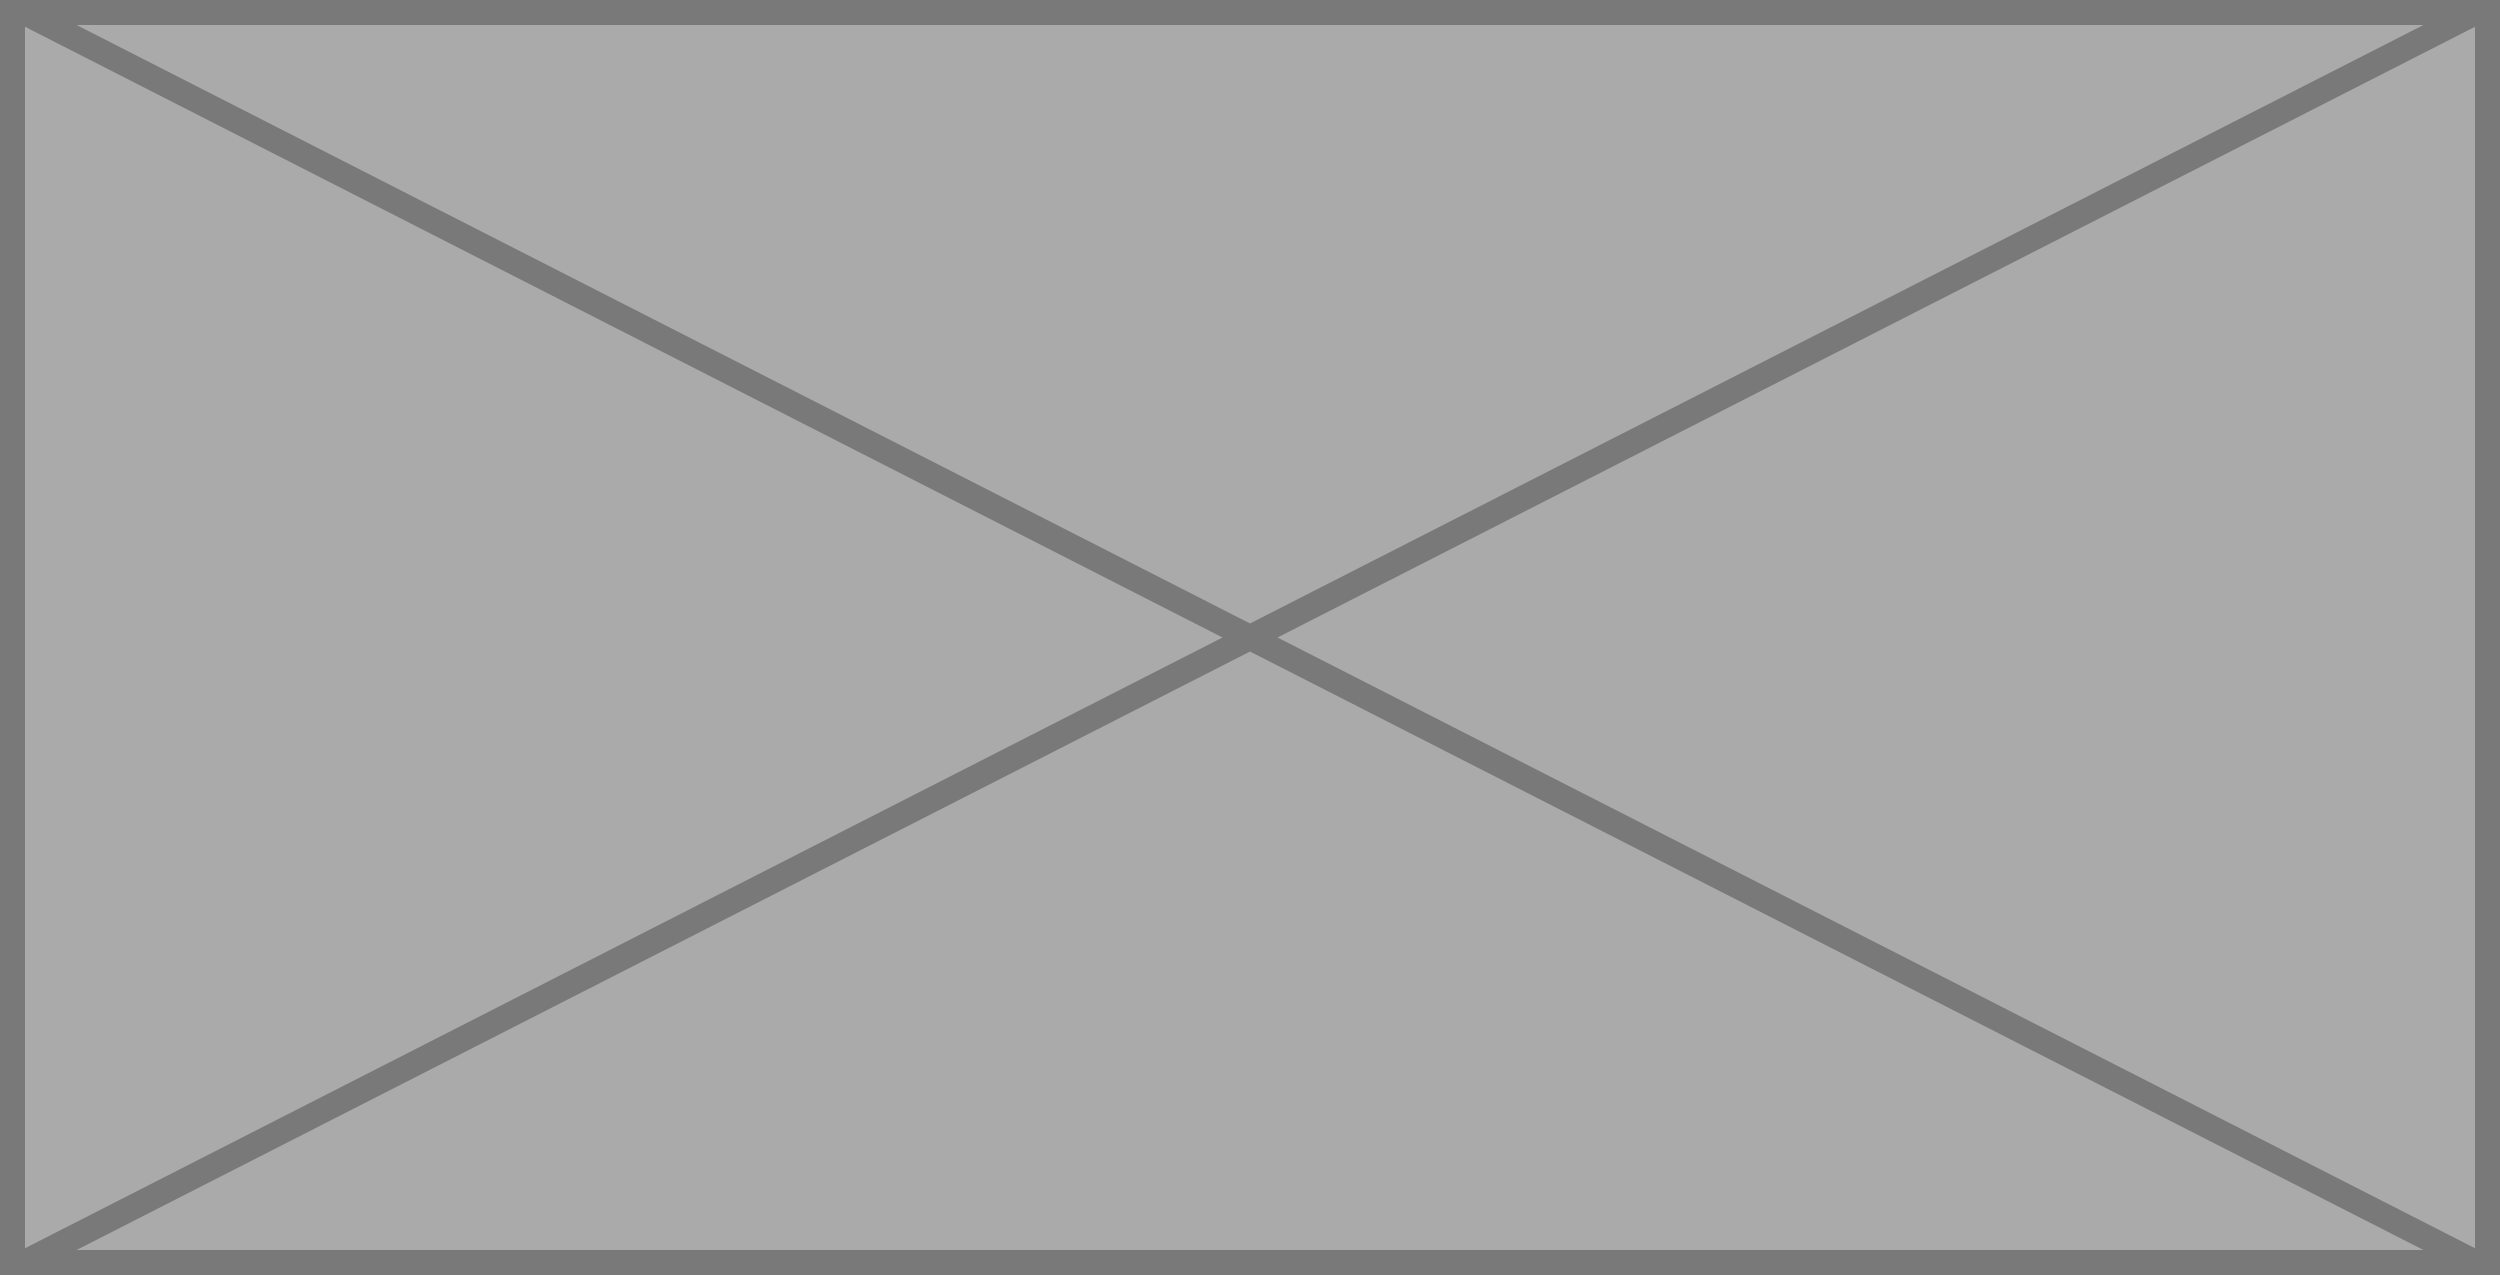
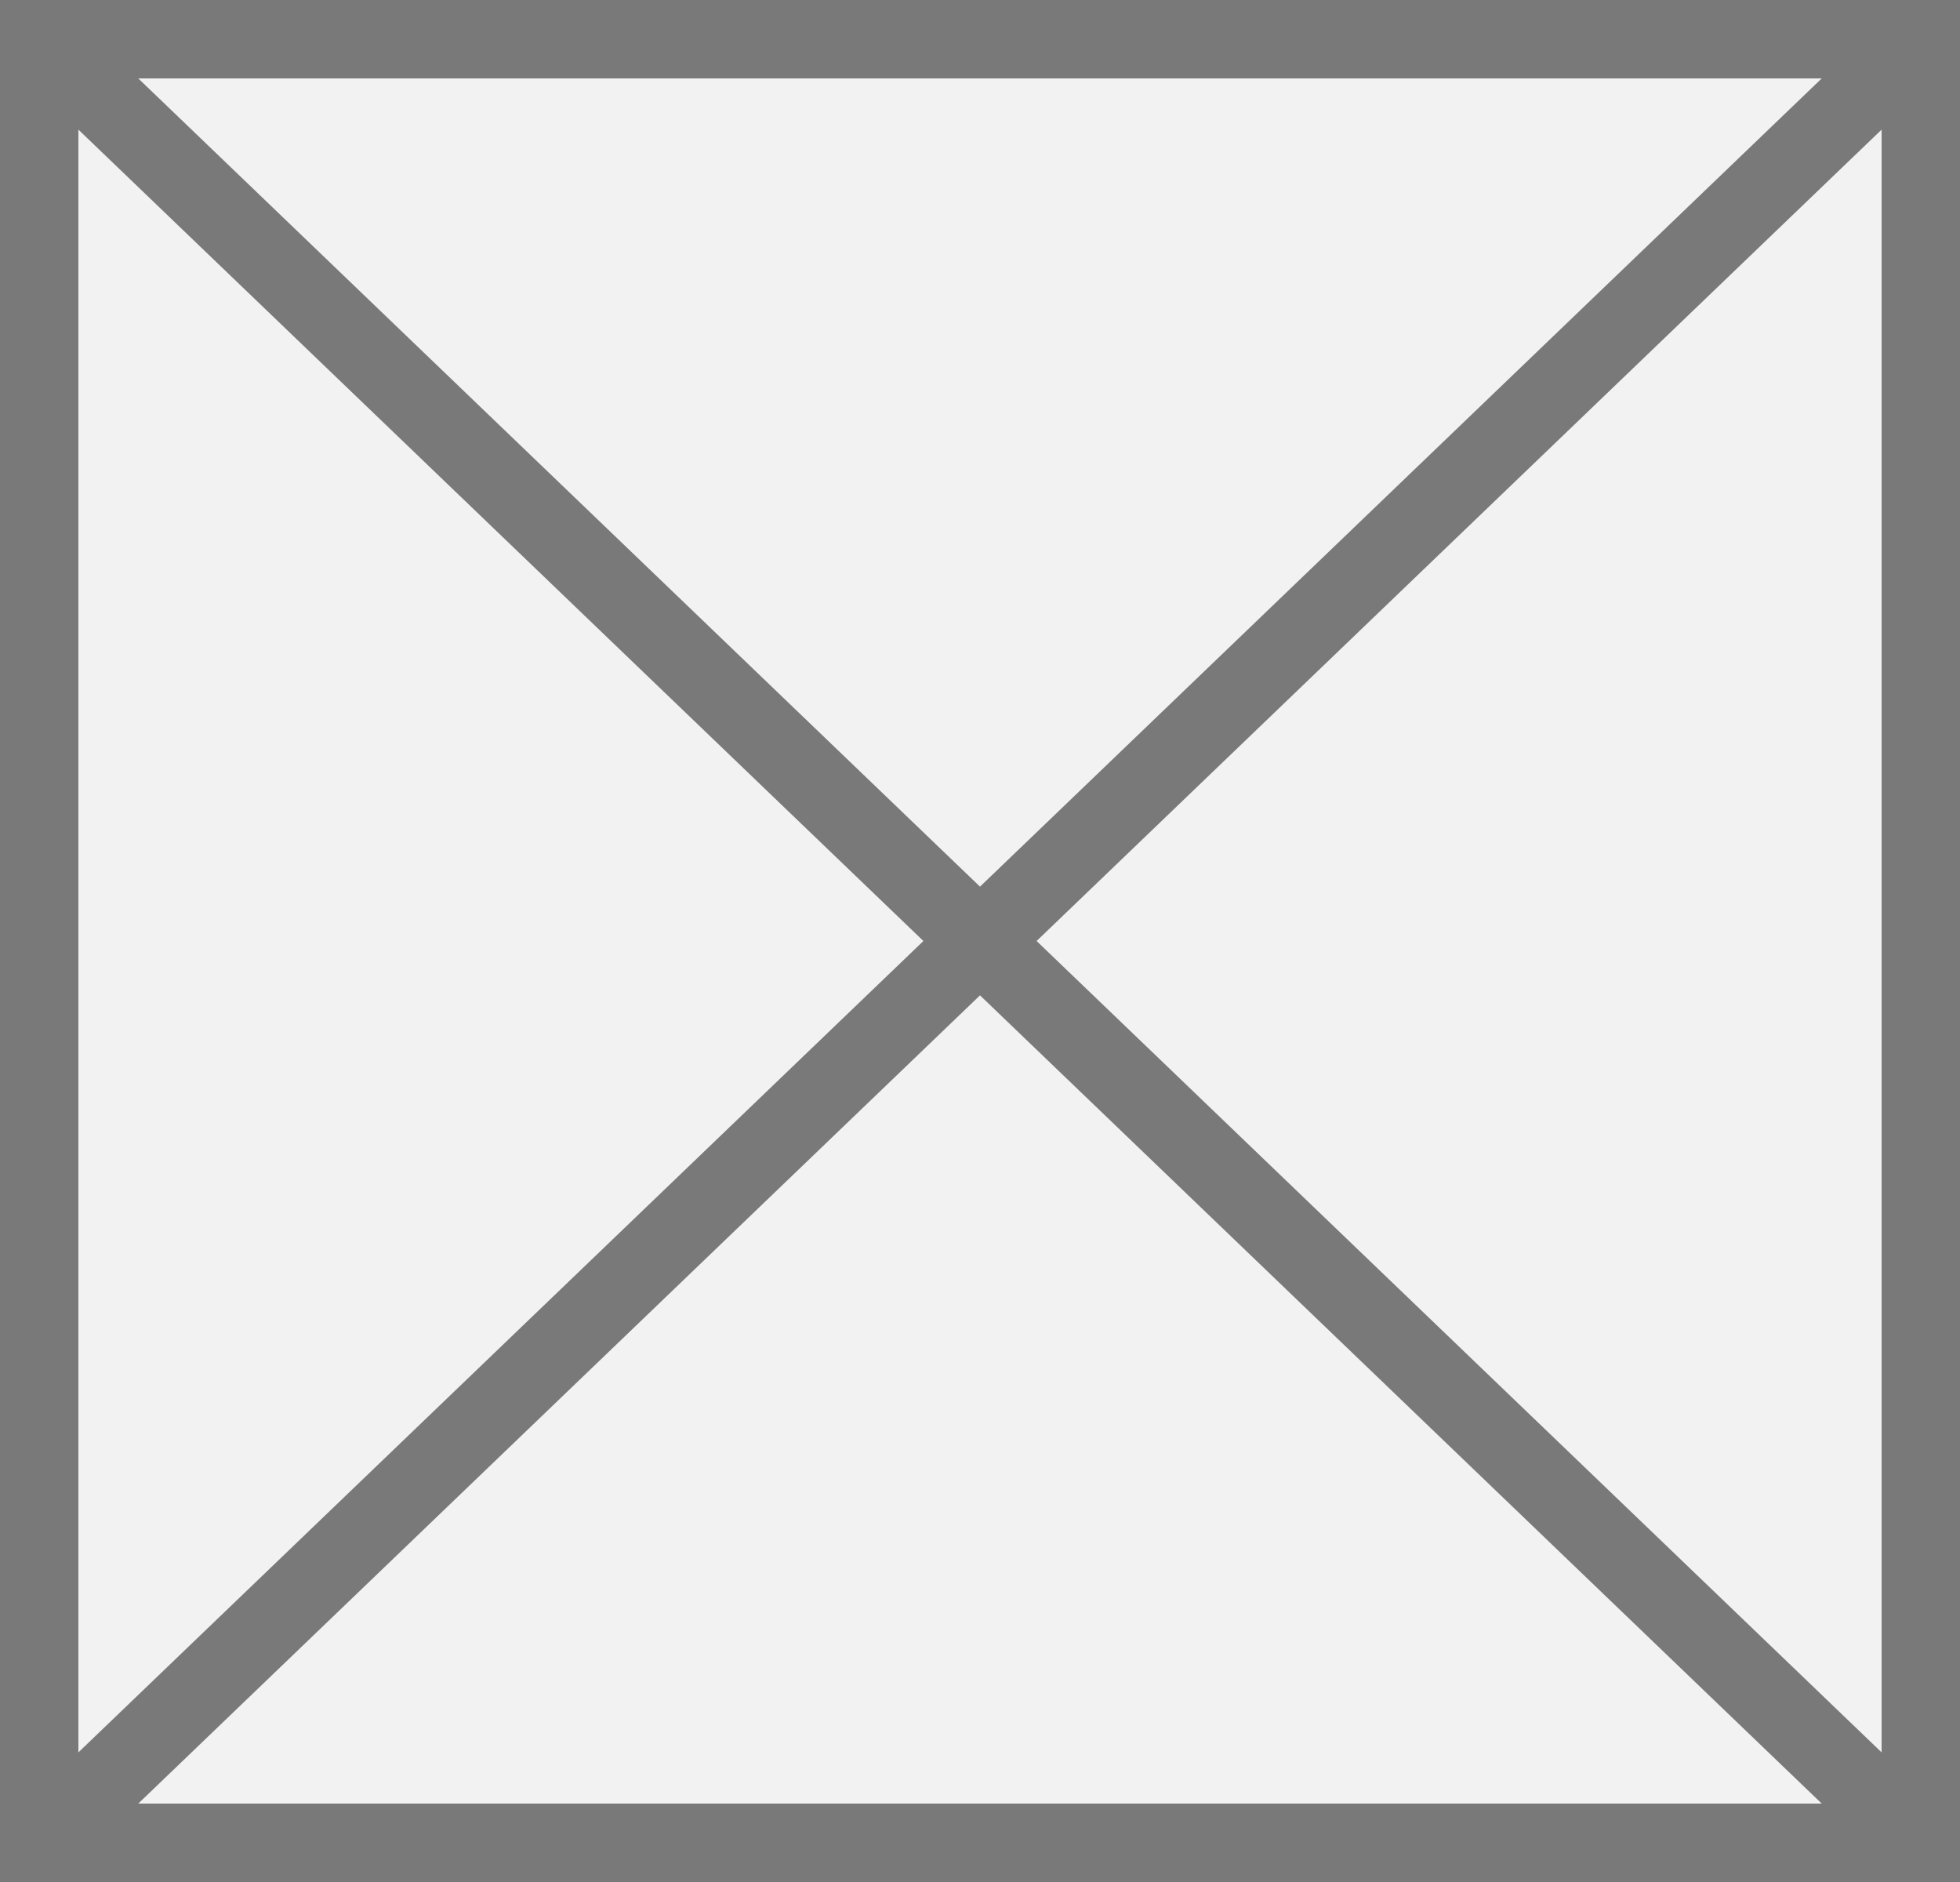
- <svg xmlns="http://www.w3.org/2000/svg" version="1.1" width="100px" height="51px">
-   <g transform="matrix(1 0 0 1 -662 -1867 )">
-     <path d="M 662.5 1867.5  L 761.5 1867.5  L 761.5 1917.5  L 662.5 1917.5  L 662.5 1867.5  Z " fill-rule="nonzero" fill="#aaaaaa" stroke="none" />
-     <path d="M 662.5 1867.5  L 761.5 1867.5  L 761.5 1917.5  L 662.5 1917.5  L 662.5 1867.5  Z " stroke-width="1" stroke="#797979" fill="none" />
-     <path d="M 662.873 1867.445  L 761.127 1917.555  M 761.127 1867.445  L 662.873 1917.555  " stroke-width="1" stroke="#797979" fill="none" />
+ <svg xmlns="http://www.w3.org/2000/svg" version="1.1" width="25px" height="24px">
+   <g transform="matrix(1 0 0 1 -350 -2004 )">
+     <path d="M 350.5 2004.5  L 374.5 2004.5  L 374.5 2027.5  L 350.5 2027.5  L 350.5 2004.5  Z " fill-rule="nonzero" fill="#f2f2f2" stroke="none" />
+     <path d="M 350.5 2004.5  L 374.5 2004.5  L 374.5 2027.5  L 350.5 2027.5  L 350.5 2004.5  Z " stroke-width="1" stroke="#797979" fill="none" />
+     <path d="M 350.376 2004.361  L 374.624 2027.639  M 374.624 2004.361  L 350.376 2027.639  " stroke-width="1" stroke="#797979" fill="none" />
  </g>
</svg>
